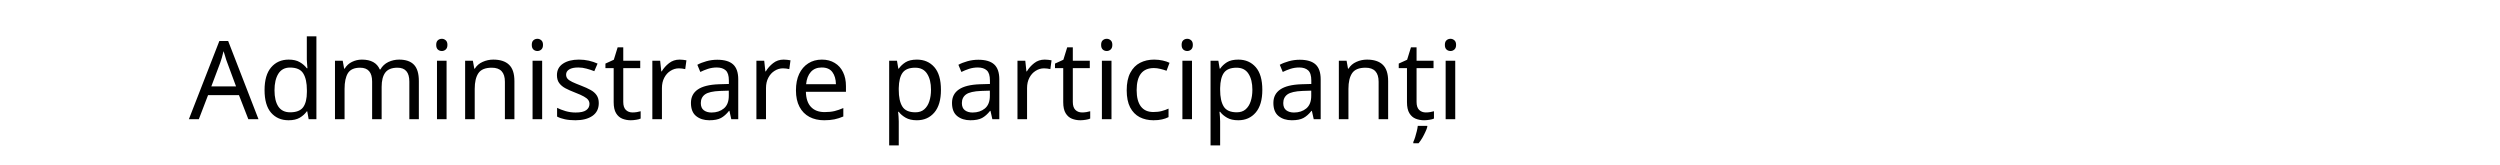
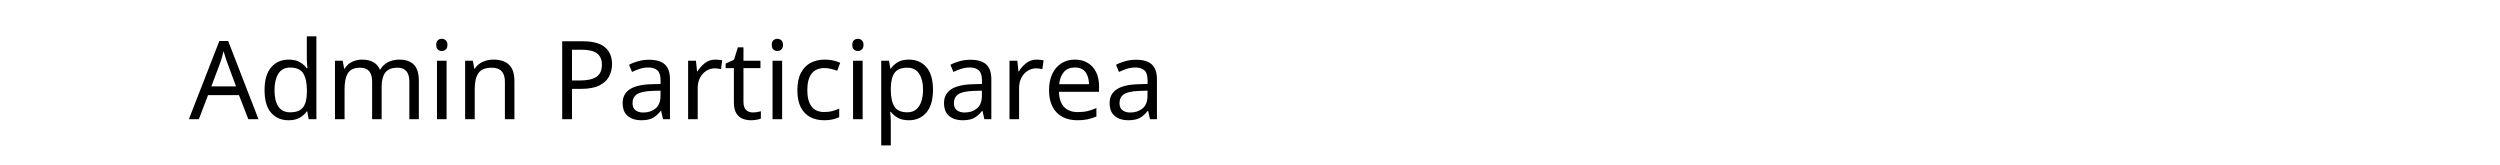
<svg xmlns="http://www.w3.org/2000/svg" width="550" height="36.187">
  <g>
    <rect x="-1" y="-1" width="211.528" height="38.187" id="canvas_background" fill="none" />
  </g>
  <g>
-     <text fill="#000000" stroke="#000" stroke-width="0" stroke-opacity="null" fill-opacity="null" x="41.556" y="26.222" id="svg_116" font-size="24" font-family="sans-serif" text-anchor="start" xml:space="preserve">Administrare participanți</text>
+     <text fill="#000000" stroke="#000" stroke-width="0" stroke-opacity="null" fill-opacity="null" x="41.556" y="26.222" id="svg_116" font-size="24" font-family="sans-serif" text-anchor="start" xml:space="preserve">Admin Participarea</text>
  </g>
</svg>
